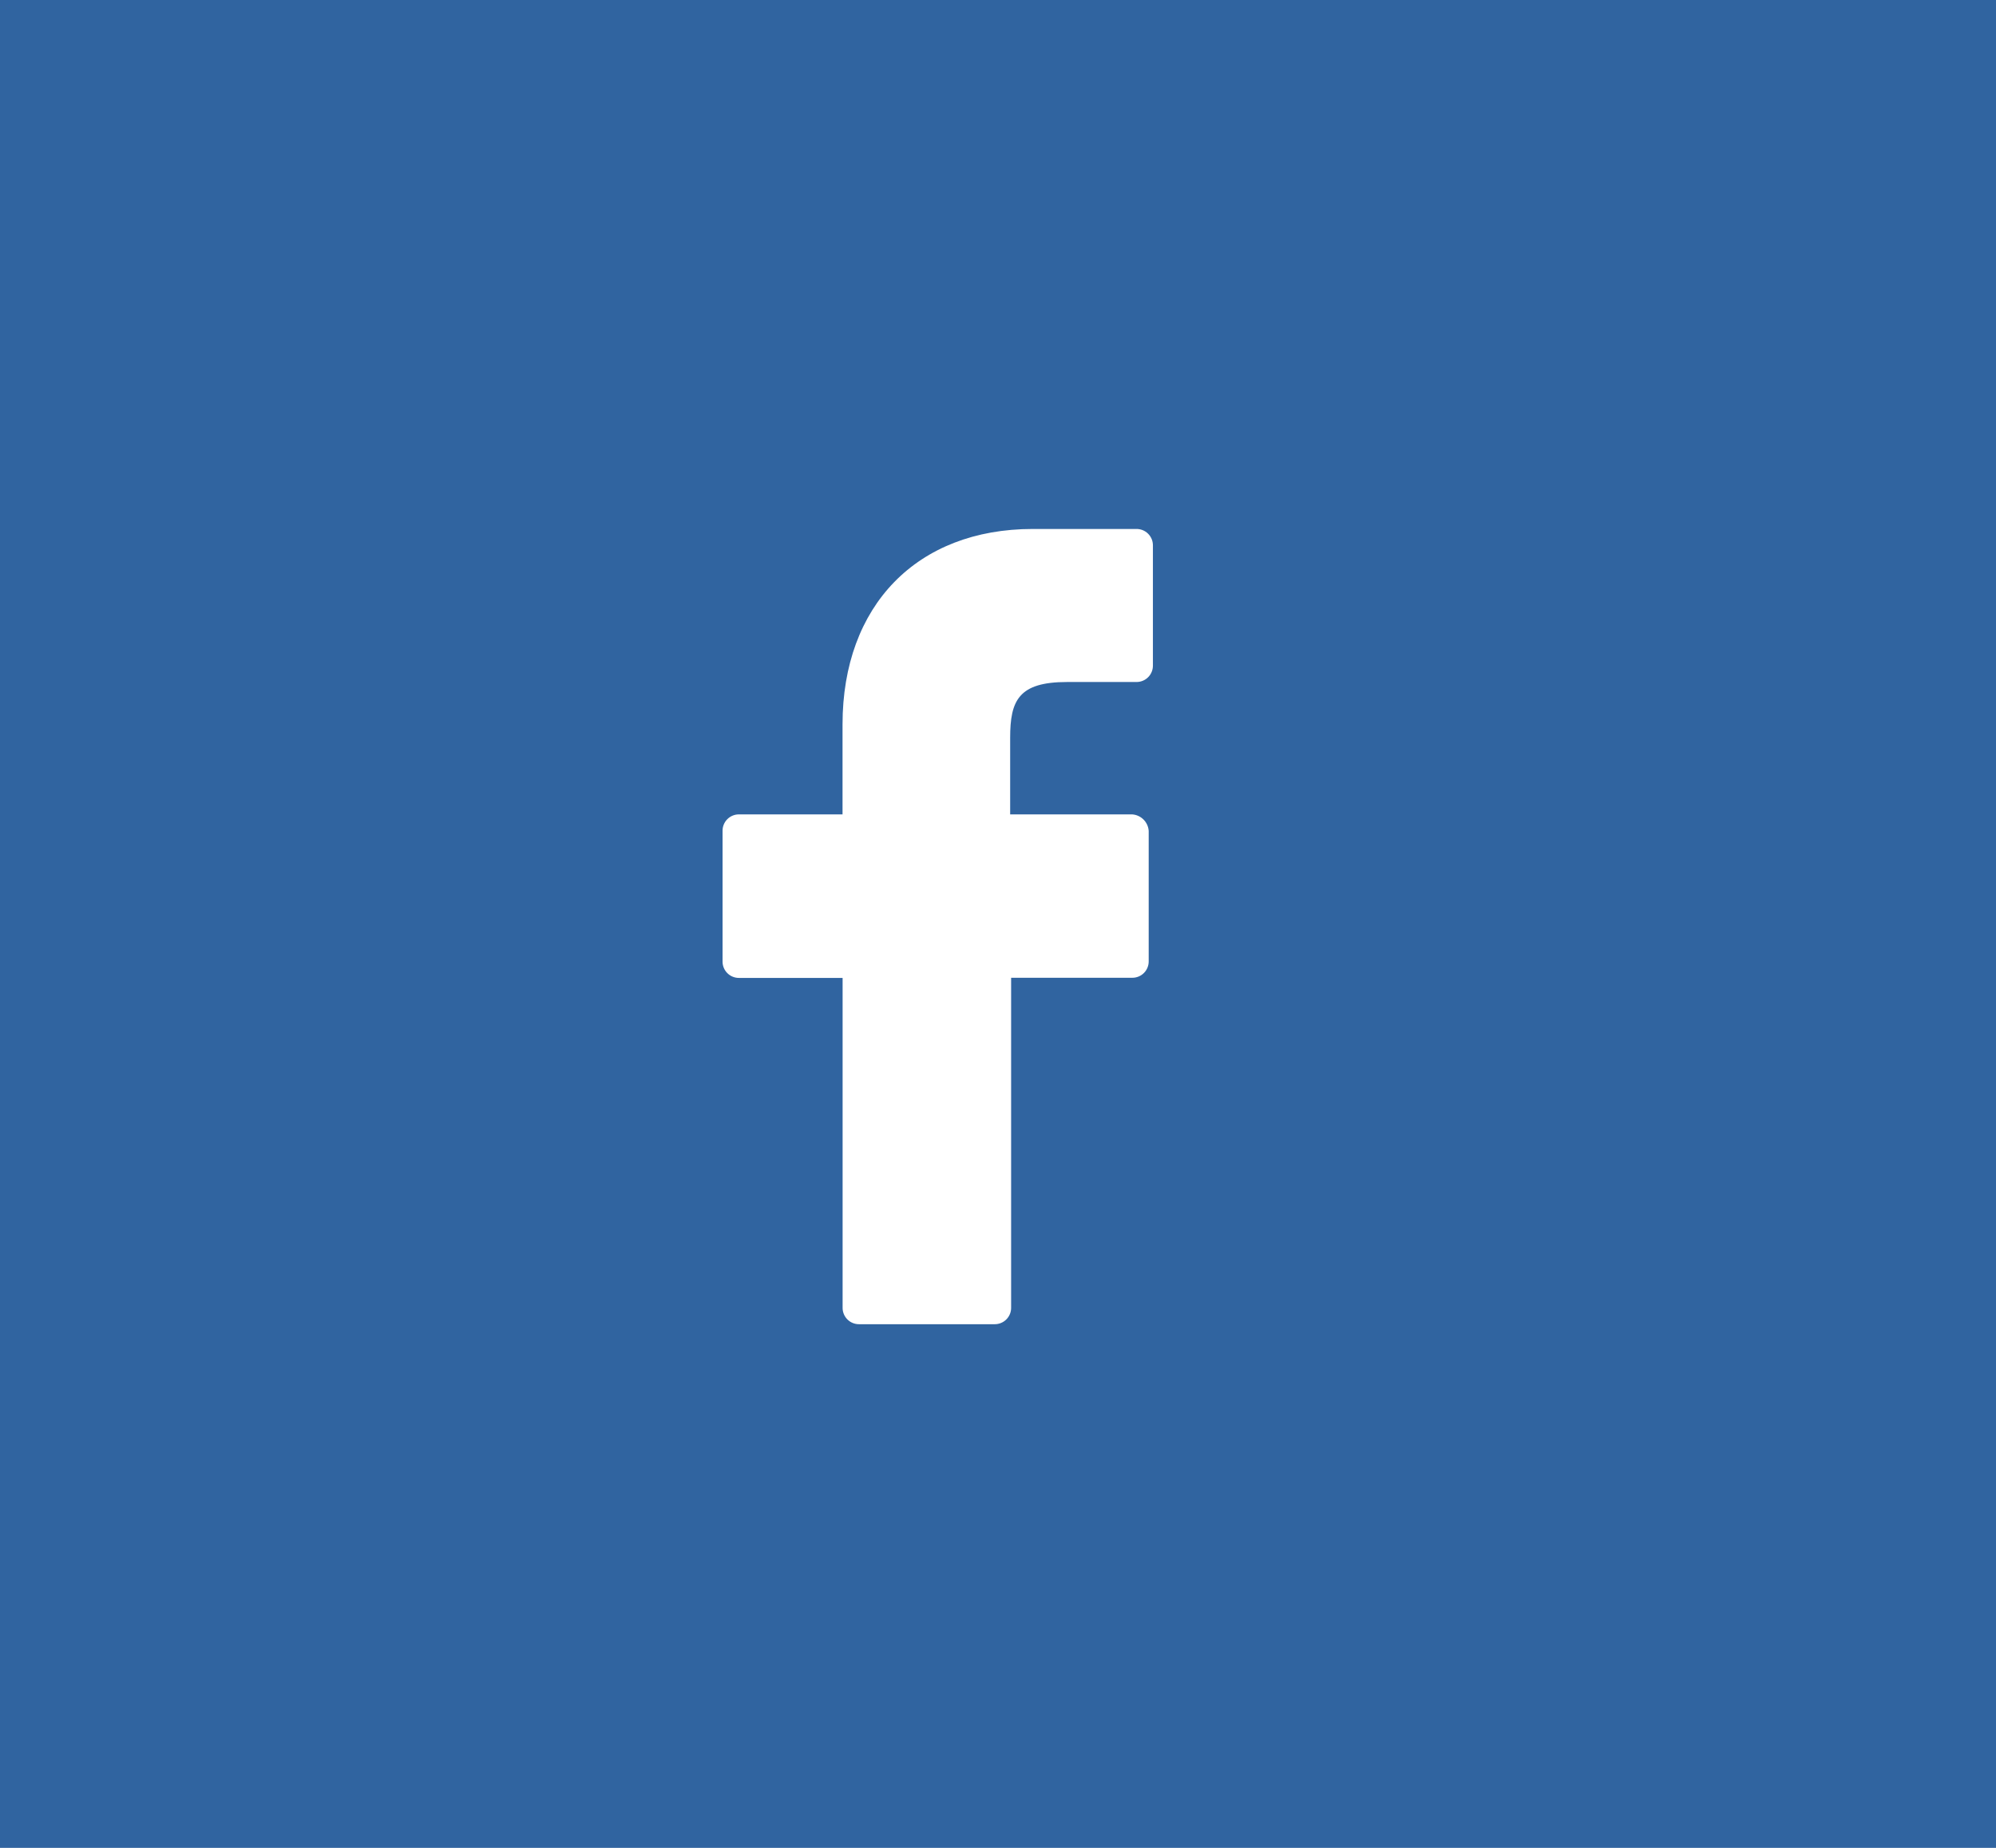
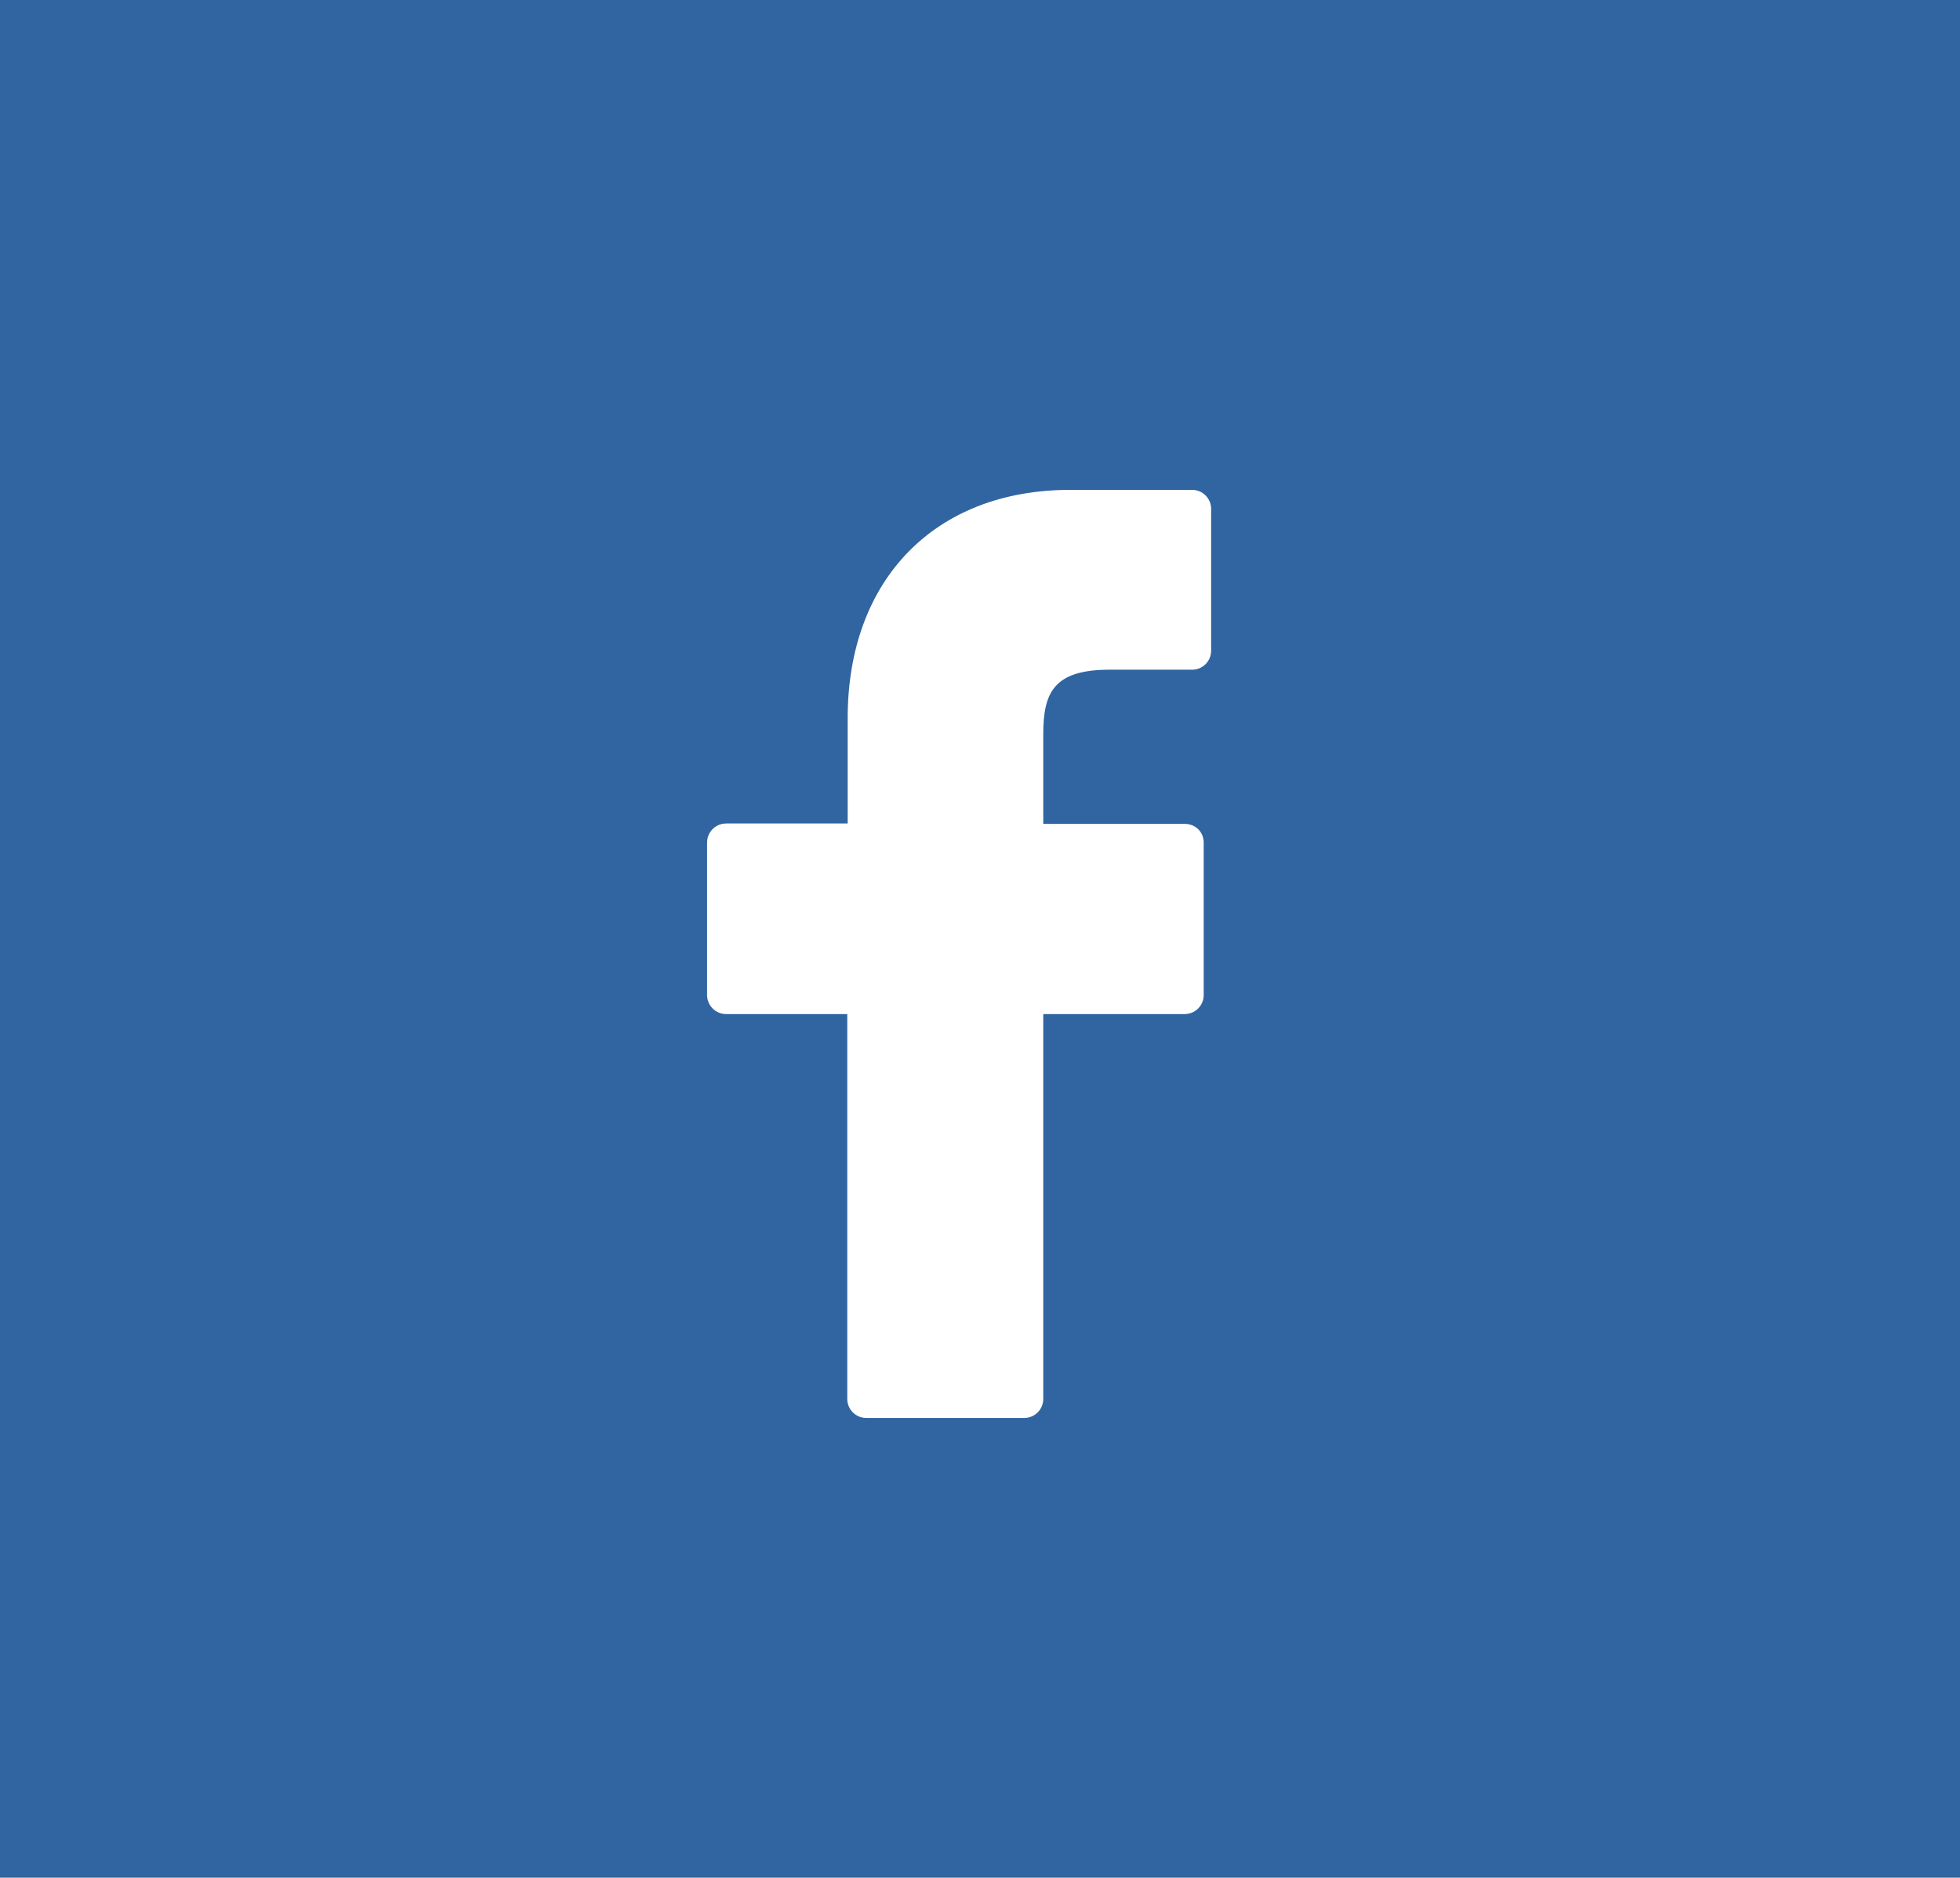
- <svg xmlns="http://www.w3.org/2000/svg" viewBox="951 317 54 50">
+ <svg xmlns="http://www.w3.org/2000/svg" viewBox="0 0 47.4 45.42">
  <defs>
-     <style>.a{fill:#3064a0;}.b{fill:#fff;}</style>
+     <style>.a{fill:#3065a1;}.b{fill:#fff;}</style>
  </defs>
-   <g transform="translate(896 181)">
-     <rect class="a" width="54" height="50" transform="translate(55 136)" />
-     <path class="b" d="M11.192,0h-2.8C5.26,0,3.246,2.071,3.246,5.288V7.723H.448A.442.442,0,0,0,0,8.171V11.7a.442.442,0,0,0,.448.448h2.8V21.07a.442.442,0,0,0,.448.448H7.359a.442.442,0,0,0,.448-.448V12.144h3.274a.442.442,0,0,0,.448-.448V8.171a.481.481,0,0,0-.448-.448h-3.3V5.652c0-1.007.224-1.511,1.539-1.511h1.875a.442.442,0,0,0,.448-.448V.448A.442.442,0,0,0,11.192,0Zm0,0" transform="translate(74.548 150.313)" />
-   </g>
+   <rect class="a" width="47.4" height="45.42" />
+   <path class="b" d="M28.79,11.85H25.88c-3.27,0-5.38,2.17-5.38,5.52v2.55H17.56a.46.46,0,0,0-.46.46v3.69a.46.46,0,0,0,.46.46h2.93v9.31a.46.46,0,0,0,.46.46h3.82a.46.46,0,0,0,.46-.46V24.53h3.42a.46.46,0,0,0,.46-.46V20.38a.46.46,0,0,0-.13-.32.46.46,0,0,0-.32-.13H25.23V17.76c0-1,.25-1.56,1.6-1.56h2a.46.46,0,0,0,.46-.46V12.31a.46.46,0,0,0-.46-.46Zm0,0" />
</svg>
